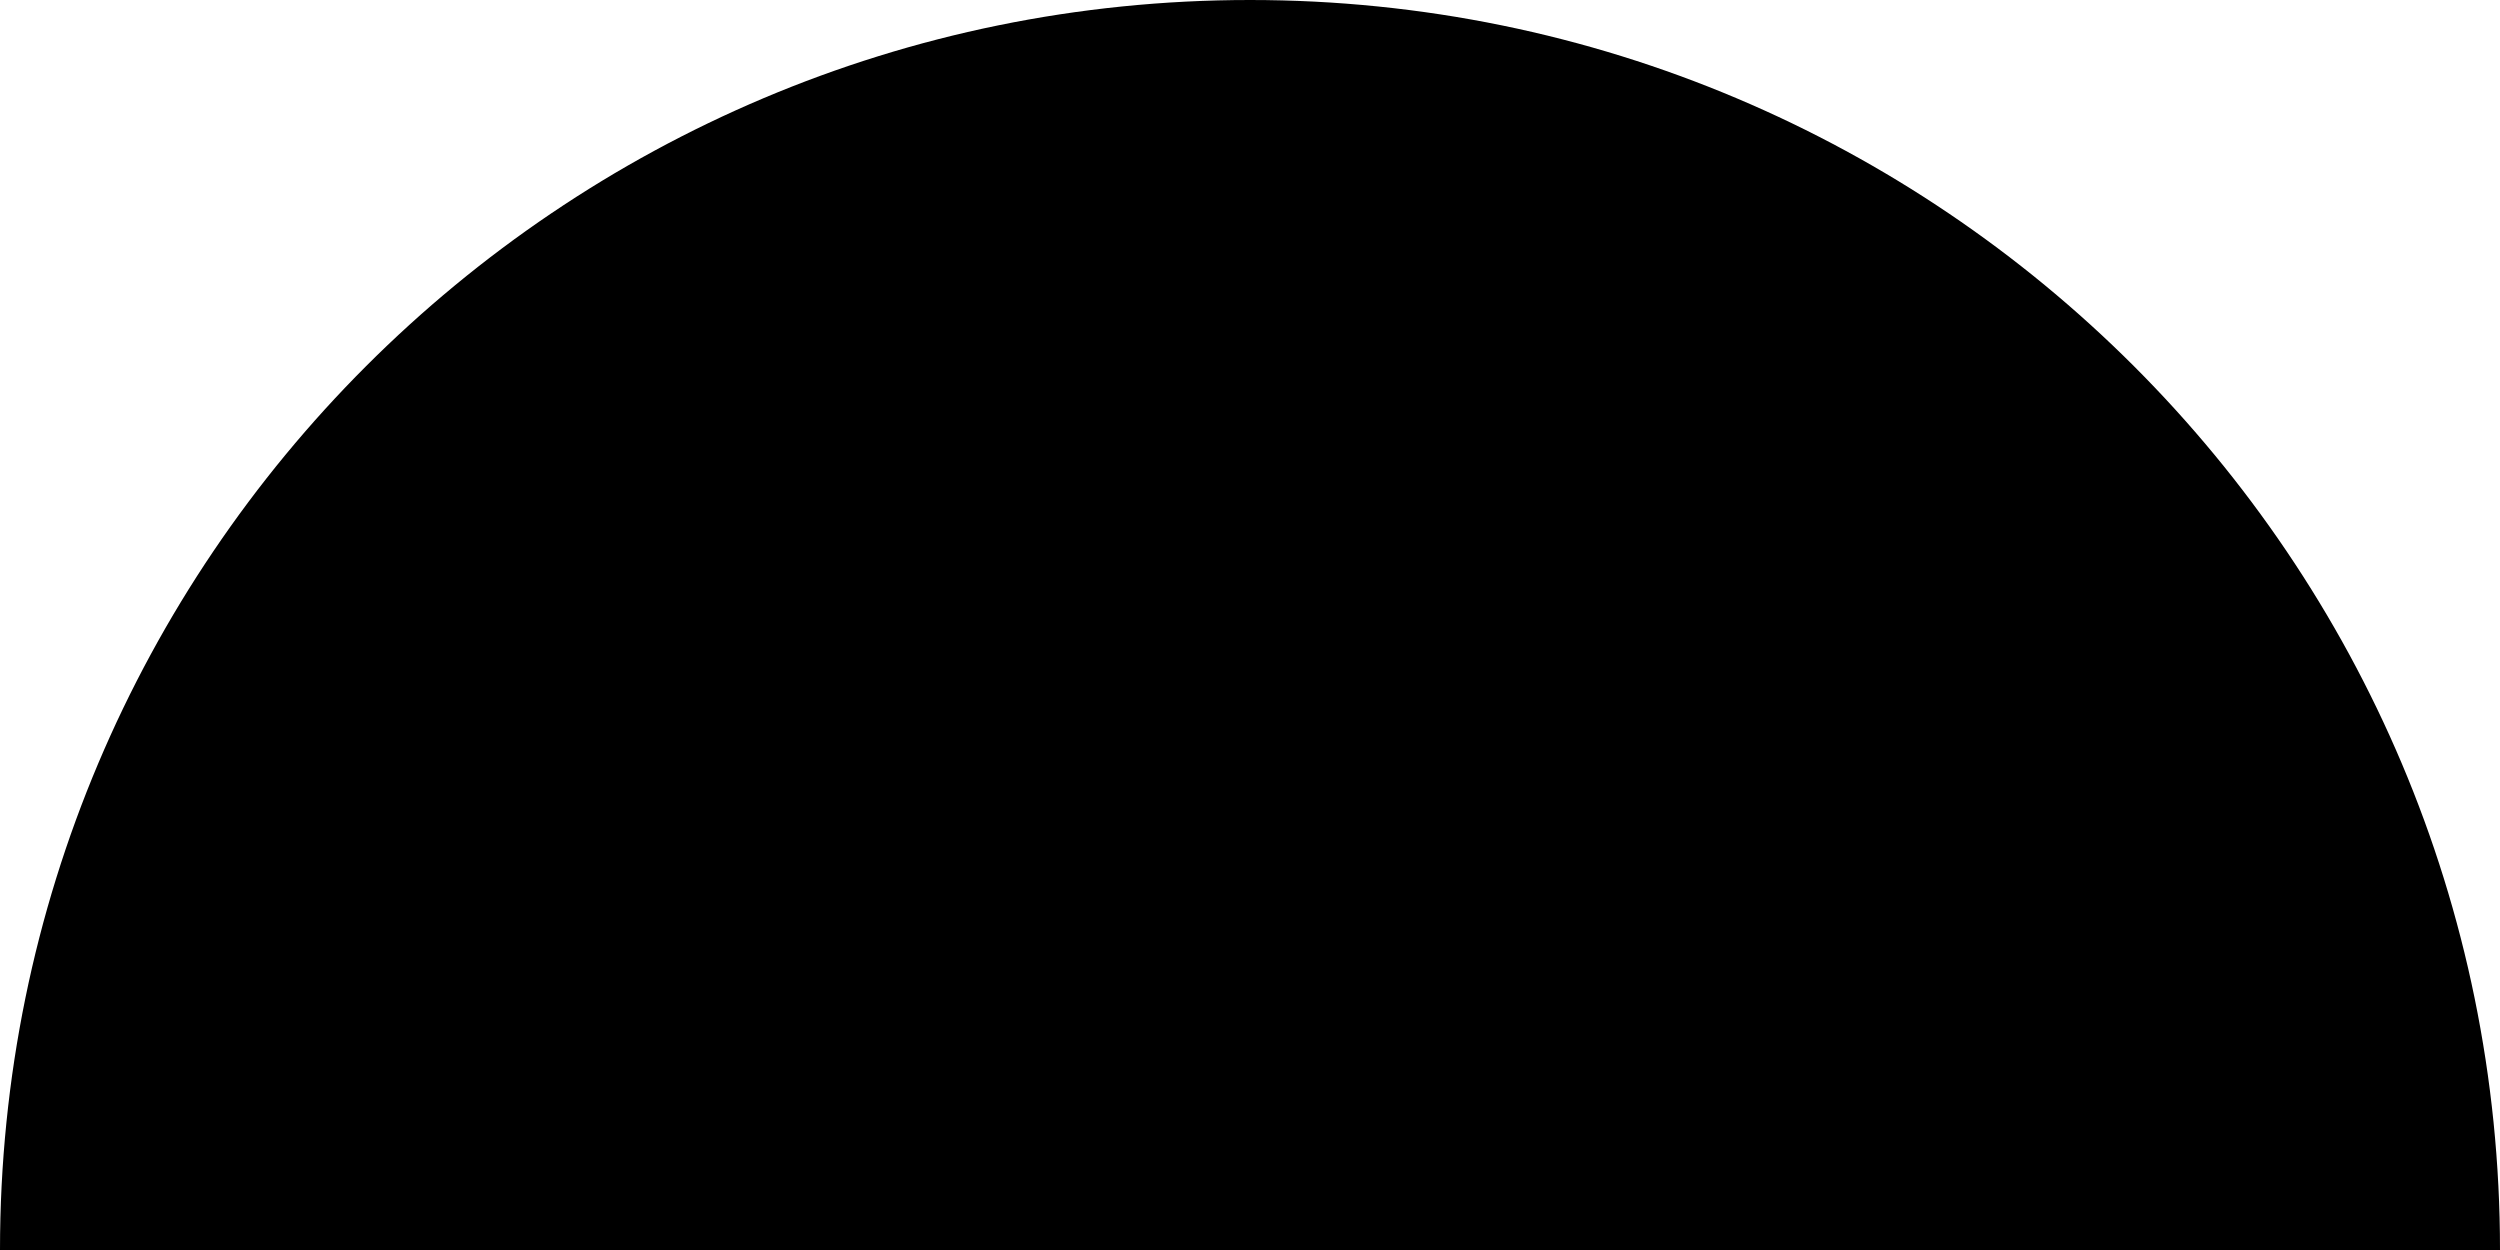
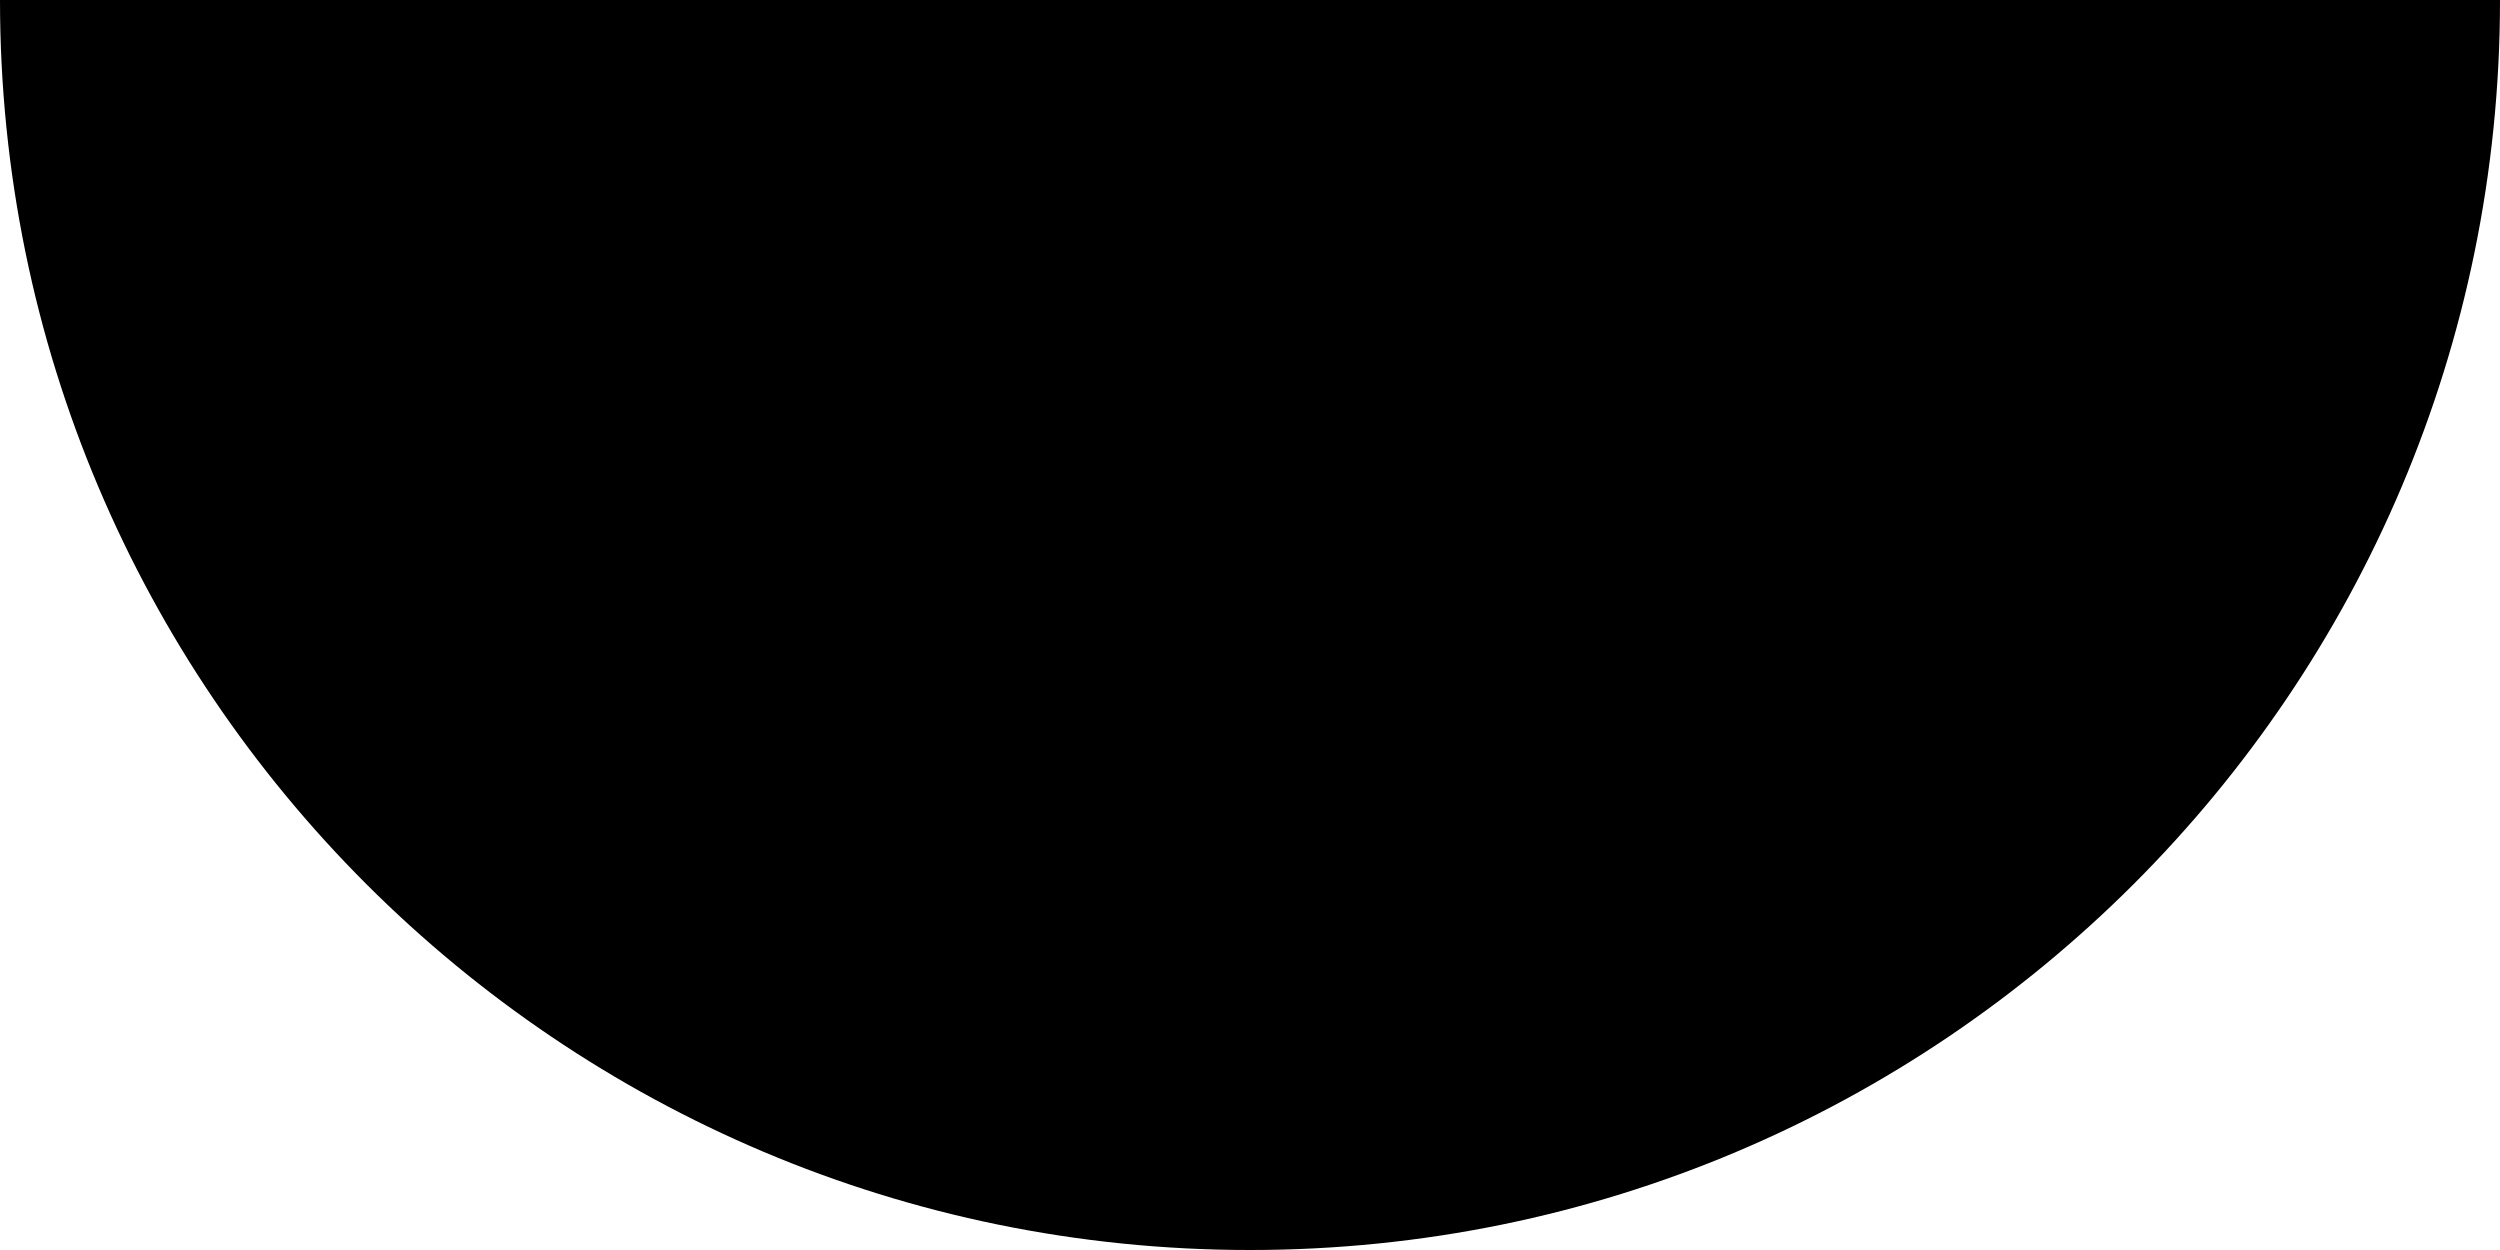
<svg xmlns="http://www.w3.org/2000/svg" xmlns:ns1="http://www.shapertools.com/namespaces/shaper" ns1:fusionaddin="version:1.8.0" width="79.4cm" height="39.7cm" version="1.1" x="0cm" y="0cm" viewBox="0 0 79.4 39.7" enable-background="new 0 0 79.4 39.7" xml:space="preserve">
-   <path d="M-39.7,-19.85 L39.7,-19.85 A39.7,39.7 0 0,1 -39.7,-19.85z" transform="matrix(1,0,0,-1,39.7,19.85)" fill="rgb(0,0,0)" ns1:cutDepth="1.27cm" stroke-linecap="round" stroke-linejoin="round" />
+   <path d="M39.7,19.85 L-39.7,19.85 A39.7,39.7 180 0,1 39.7,19.85z" transform="matrix(1,0,0,-1,39.7,19.85)" fill="rgb(0,0,0)" ns1:cutDepth="1.27cm" stroke-linecap="round" stroke-linejoin="round" />
</svg>
